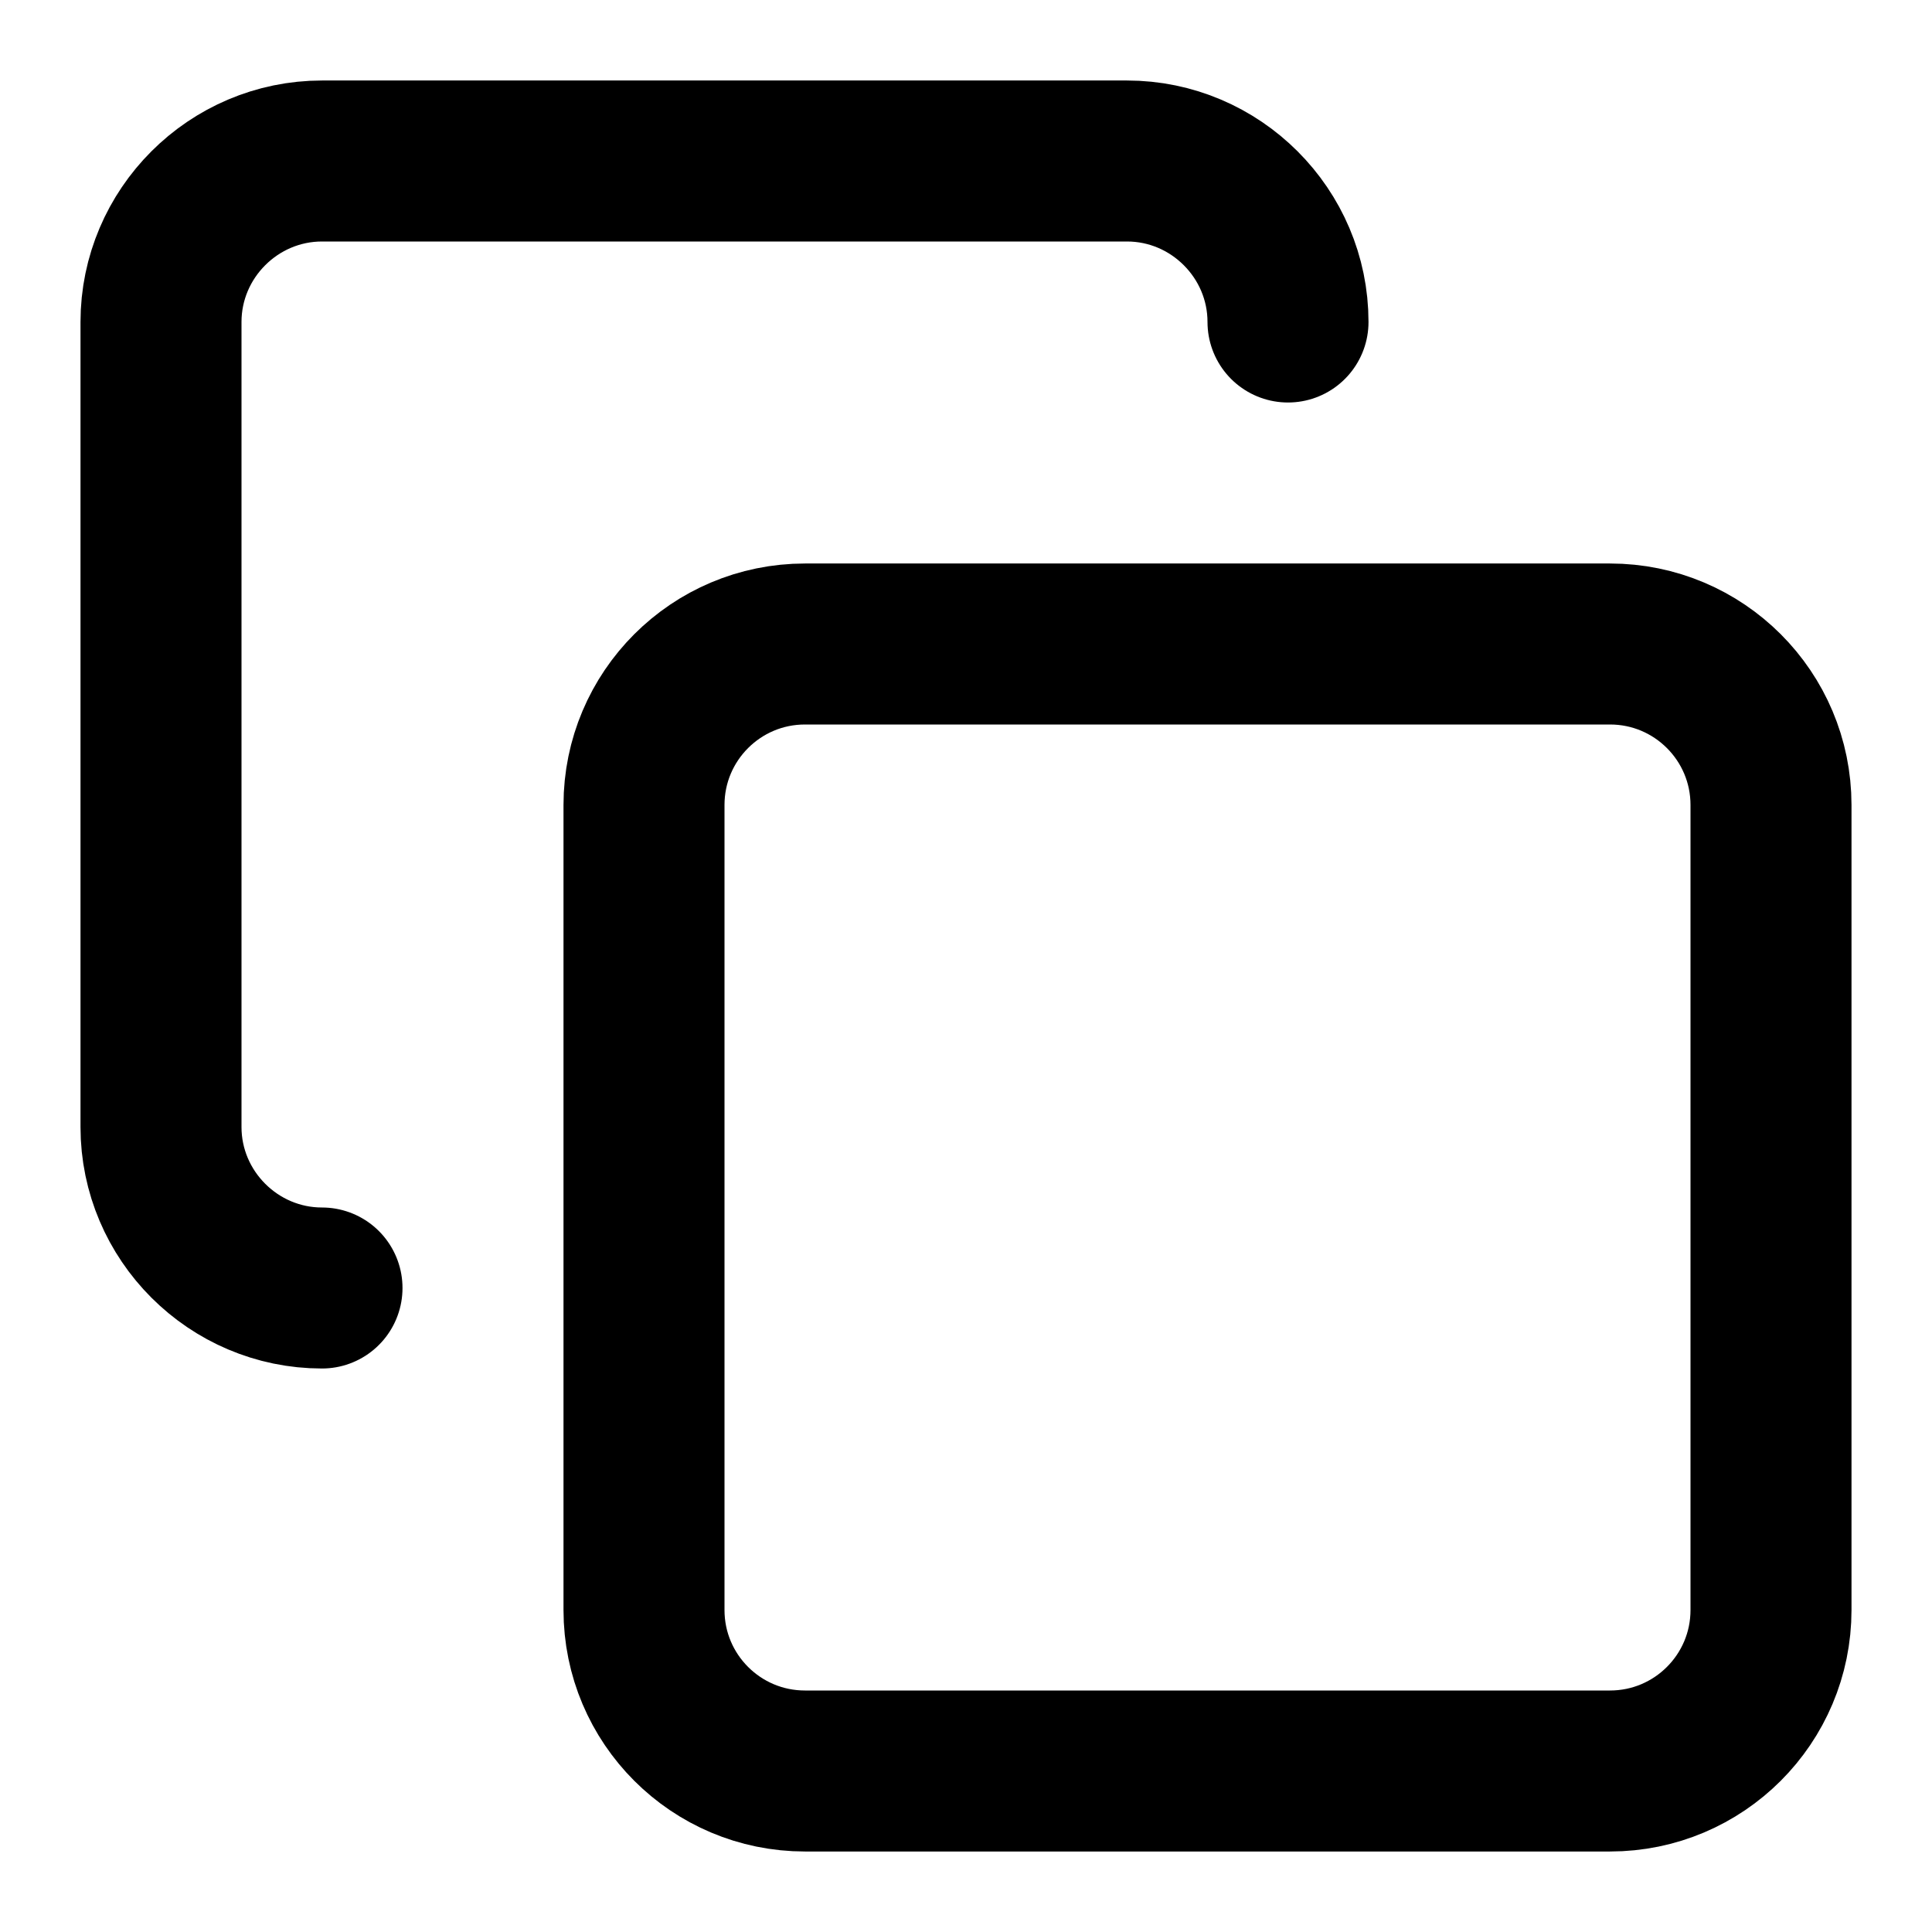
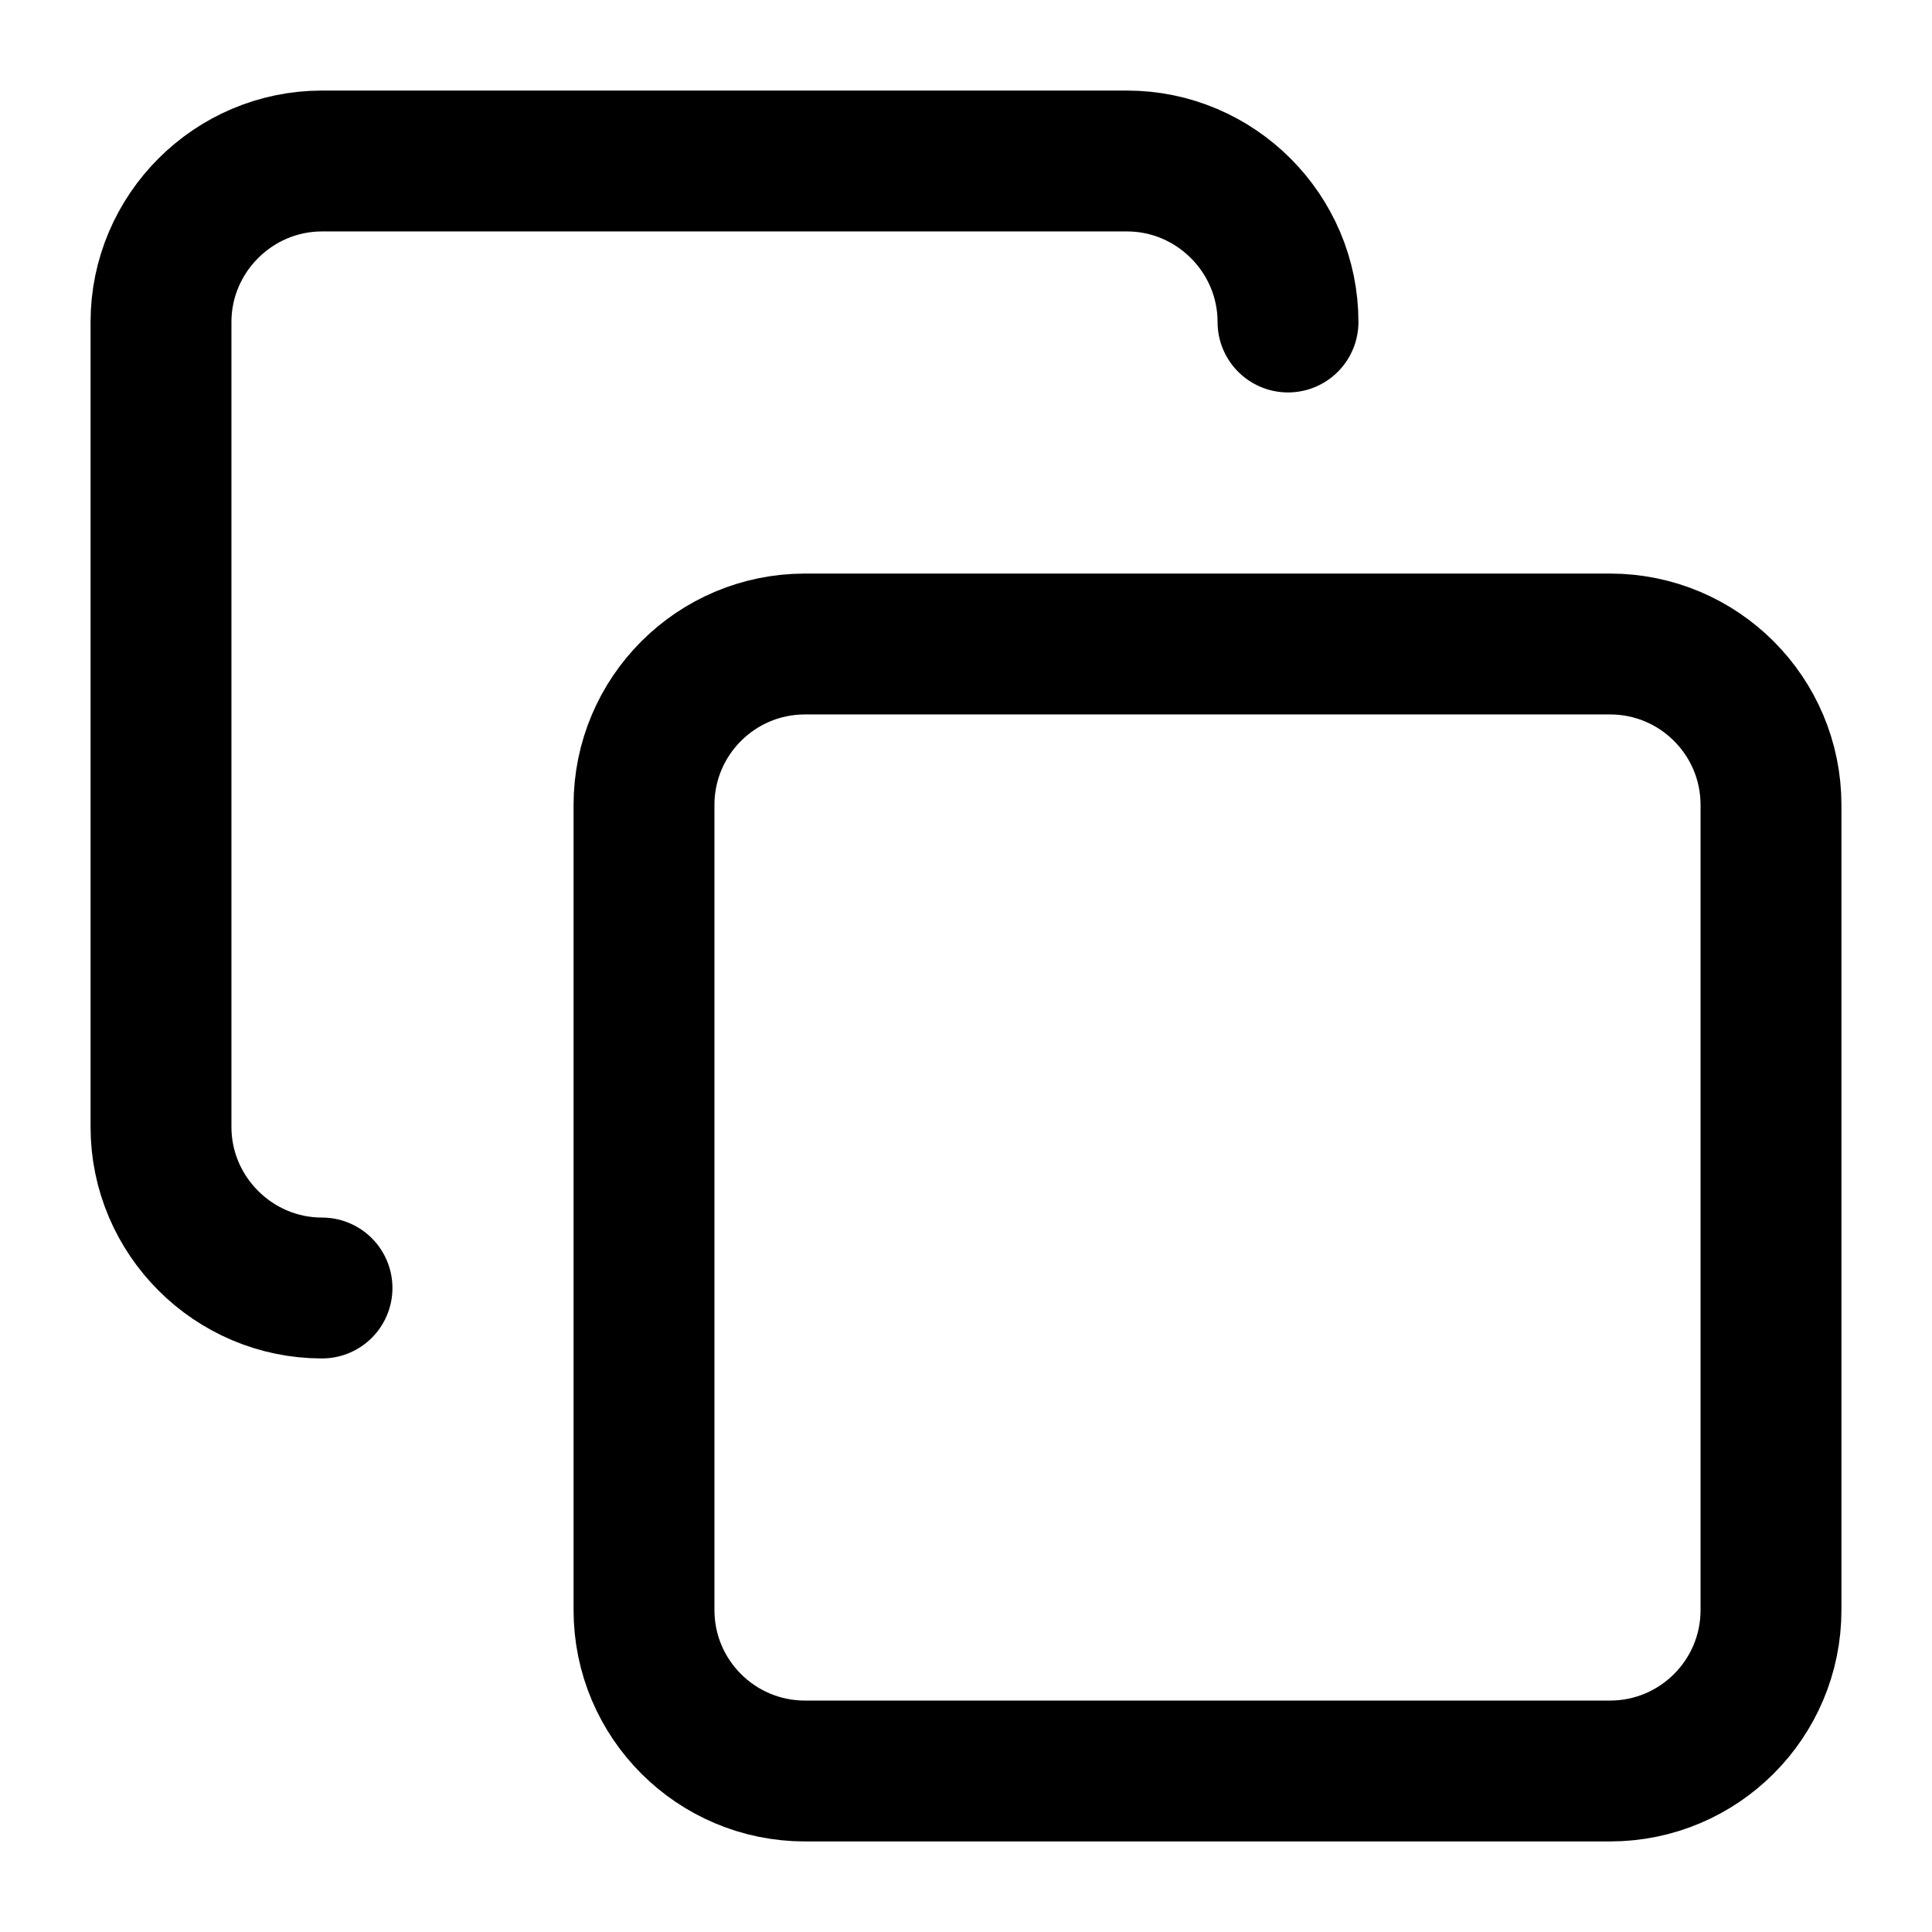
- <svg xmlns="http://www.w3.org/2000/svg" class="lucide lucide-copy" width="24" height="24" viewBox="0 0 24 24" fill="none" stroke="currentColor" stroke-width="2" stroke-linecap="round" stroke-linejoin="round">
+ <svg xmlns="http://www.w3.org/2000/svg" class="lucide lucide-copy" width="24" height="24" viewBox="0 0 24 24" fill="none" stroke="currentColor" stroke-width="1.75" stroke-linecap="round" stroke-linejoin="round">
  <rect width="14" height="14" x="8" y="8" rx="2" ry="2" />
  <path d="M4 16c-1.1 0-2-.9-2-2V4c0-1.1.9-2 2-2h10c1.1 0 2 .9 2 2" />
</svg>
